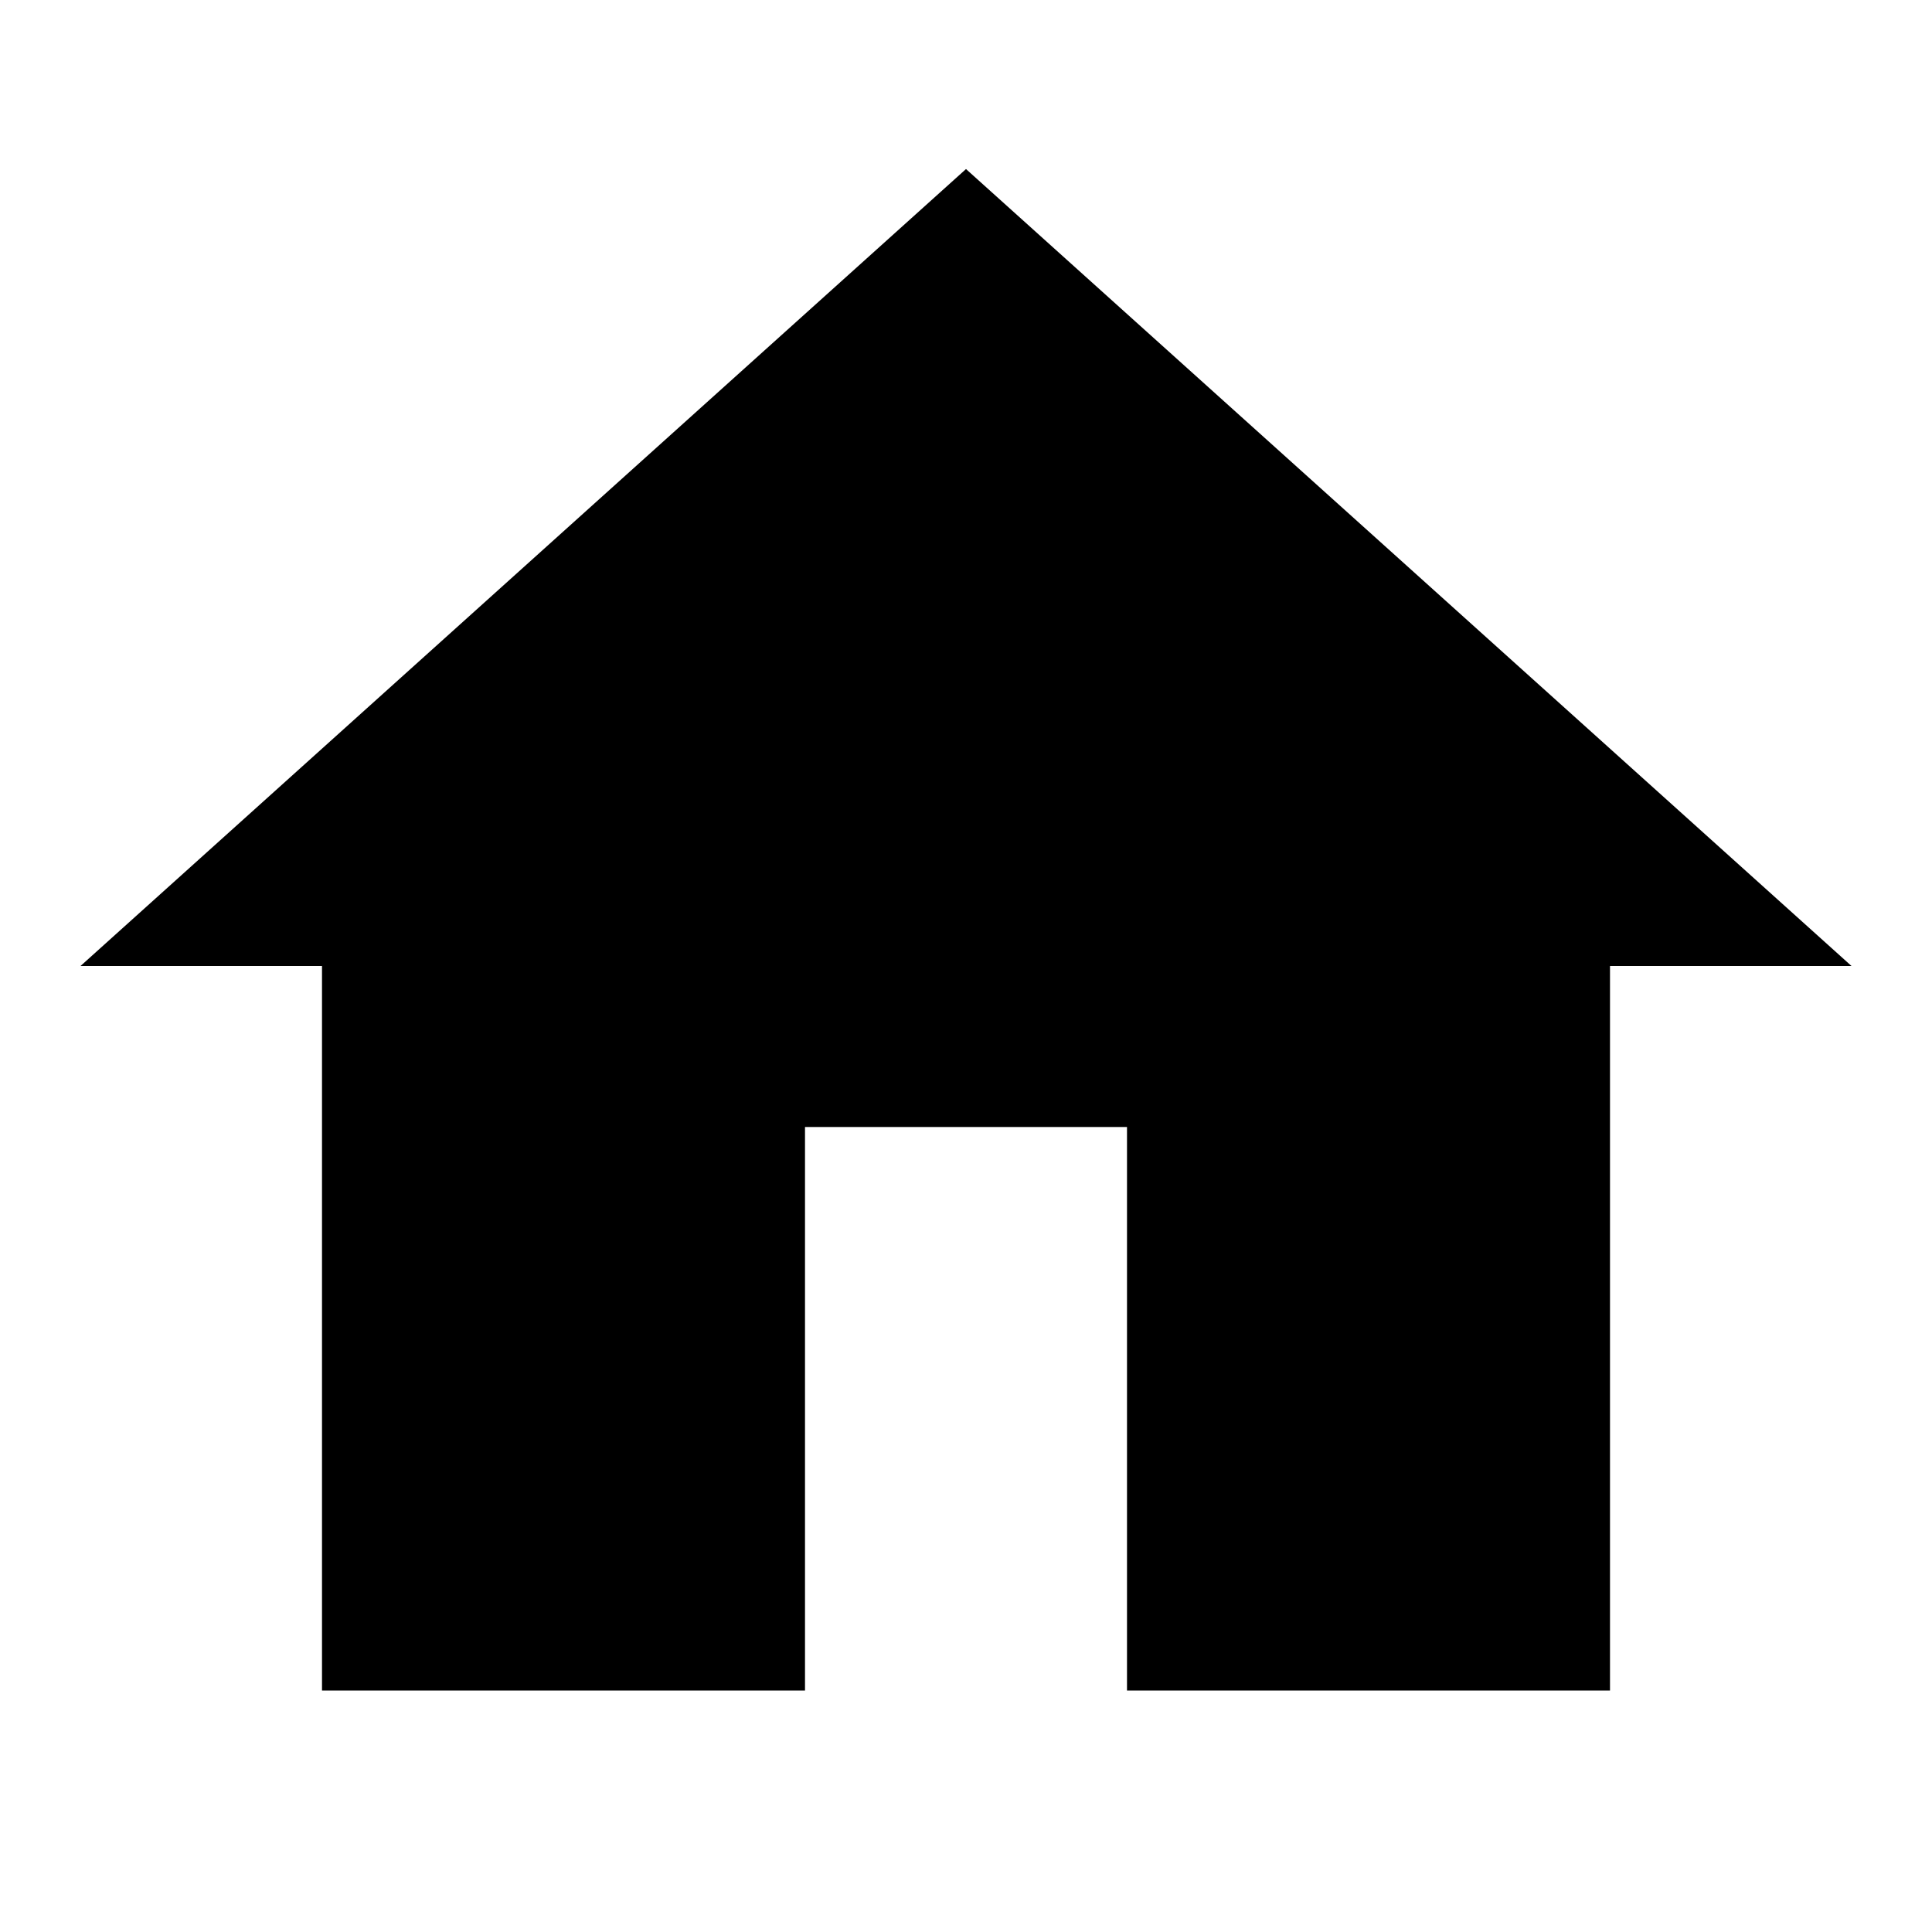
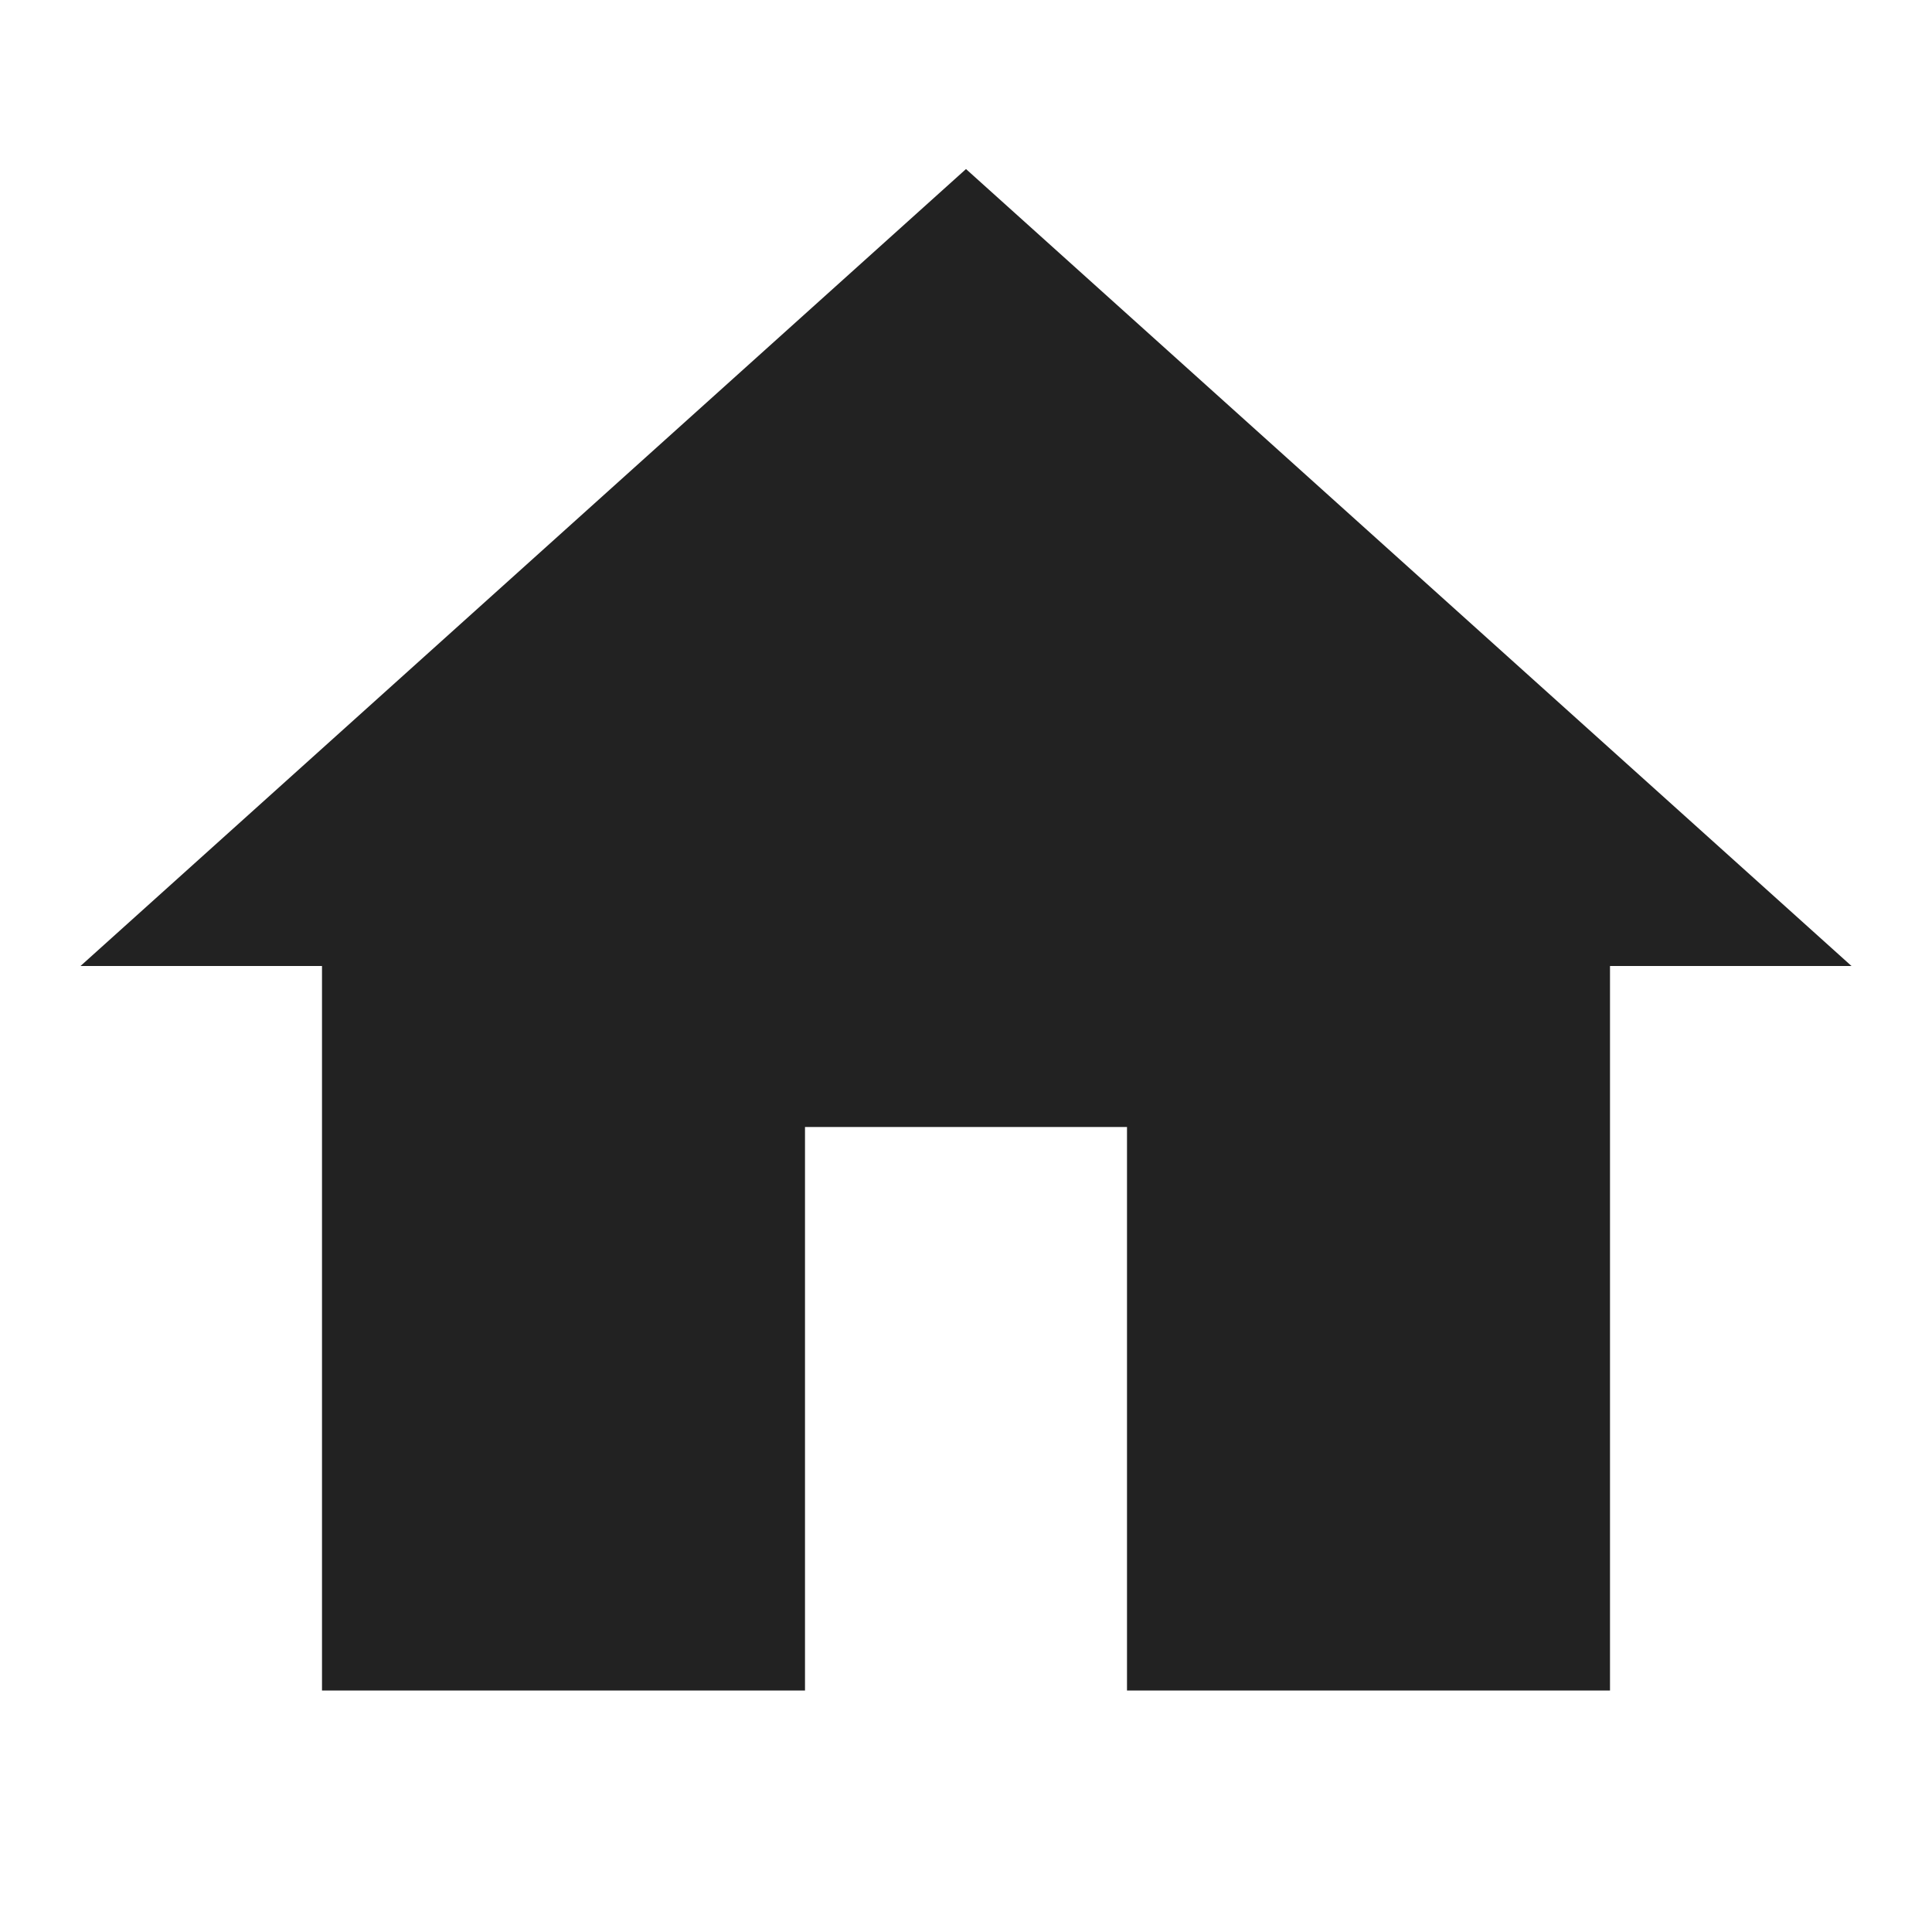
<svg xmlns="http://www.w3.org/2000/svg" viewBox="0 0 24 24" width="24px" height="24px">
-   <path d="M 12 2.1 L 1 12 L 4 12 L 4 21 L 10 21 L 10 14 L 14 14 L 14 21 L 20 21 L 20 12 L 23 12 L 12 2.1 z" />
+   <path fill="#222222" d="M 12 2.1 L 1 12 L 4 12 L 4 21 L 10 21 L 10 14 L 14 14 L 14 21 L 20 21 L 20 12 L 23 12 L 12 2.1 z" />
</svg>
